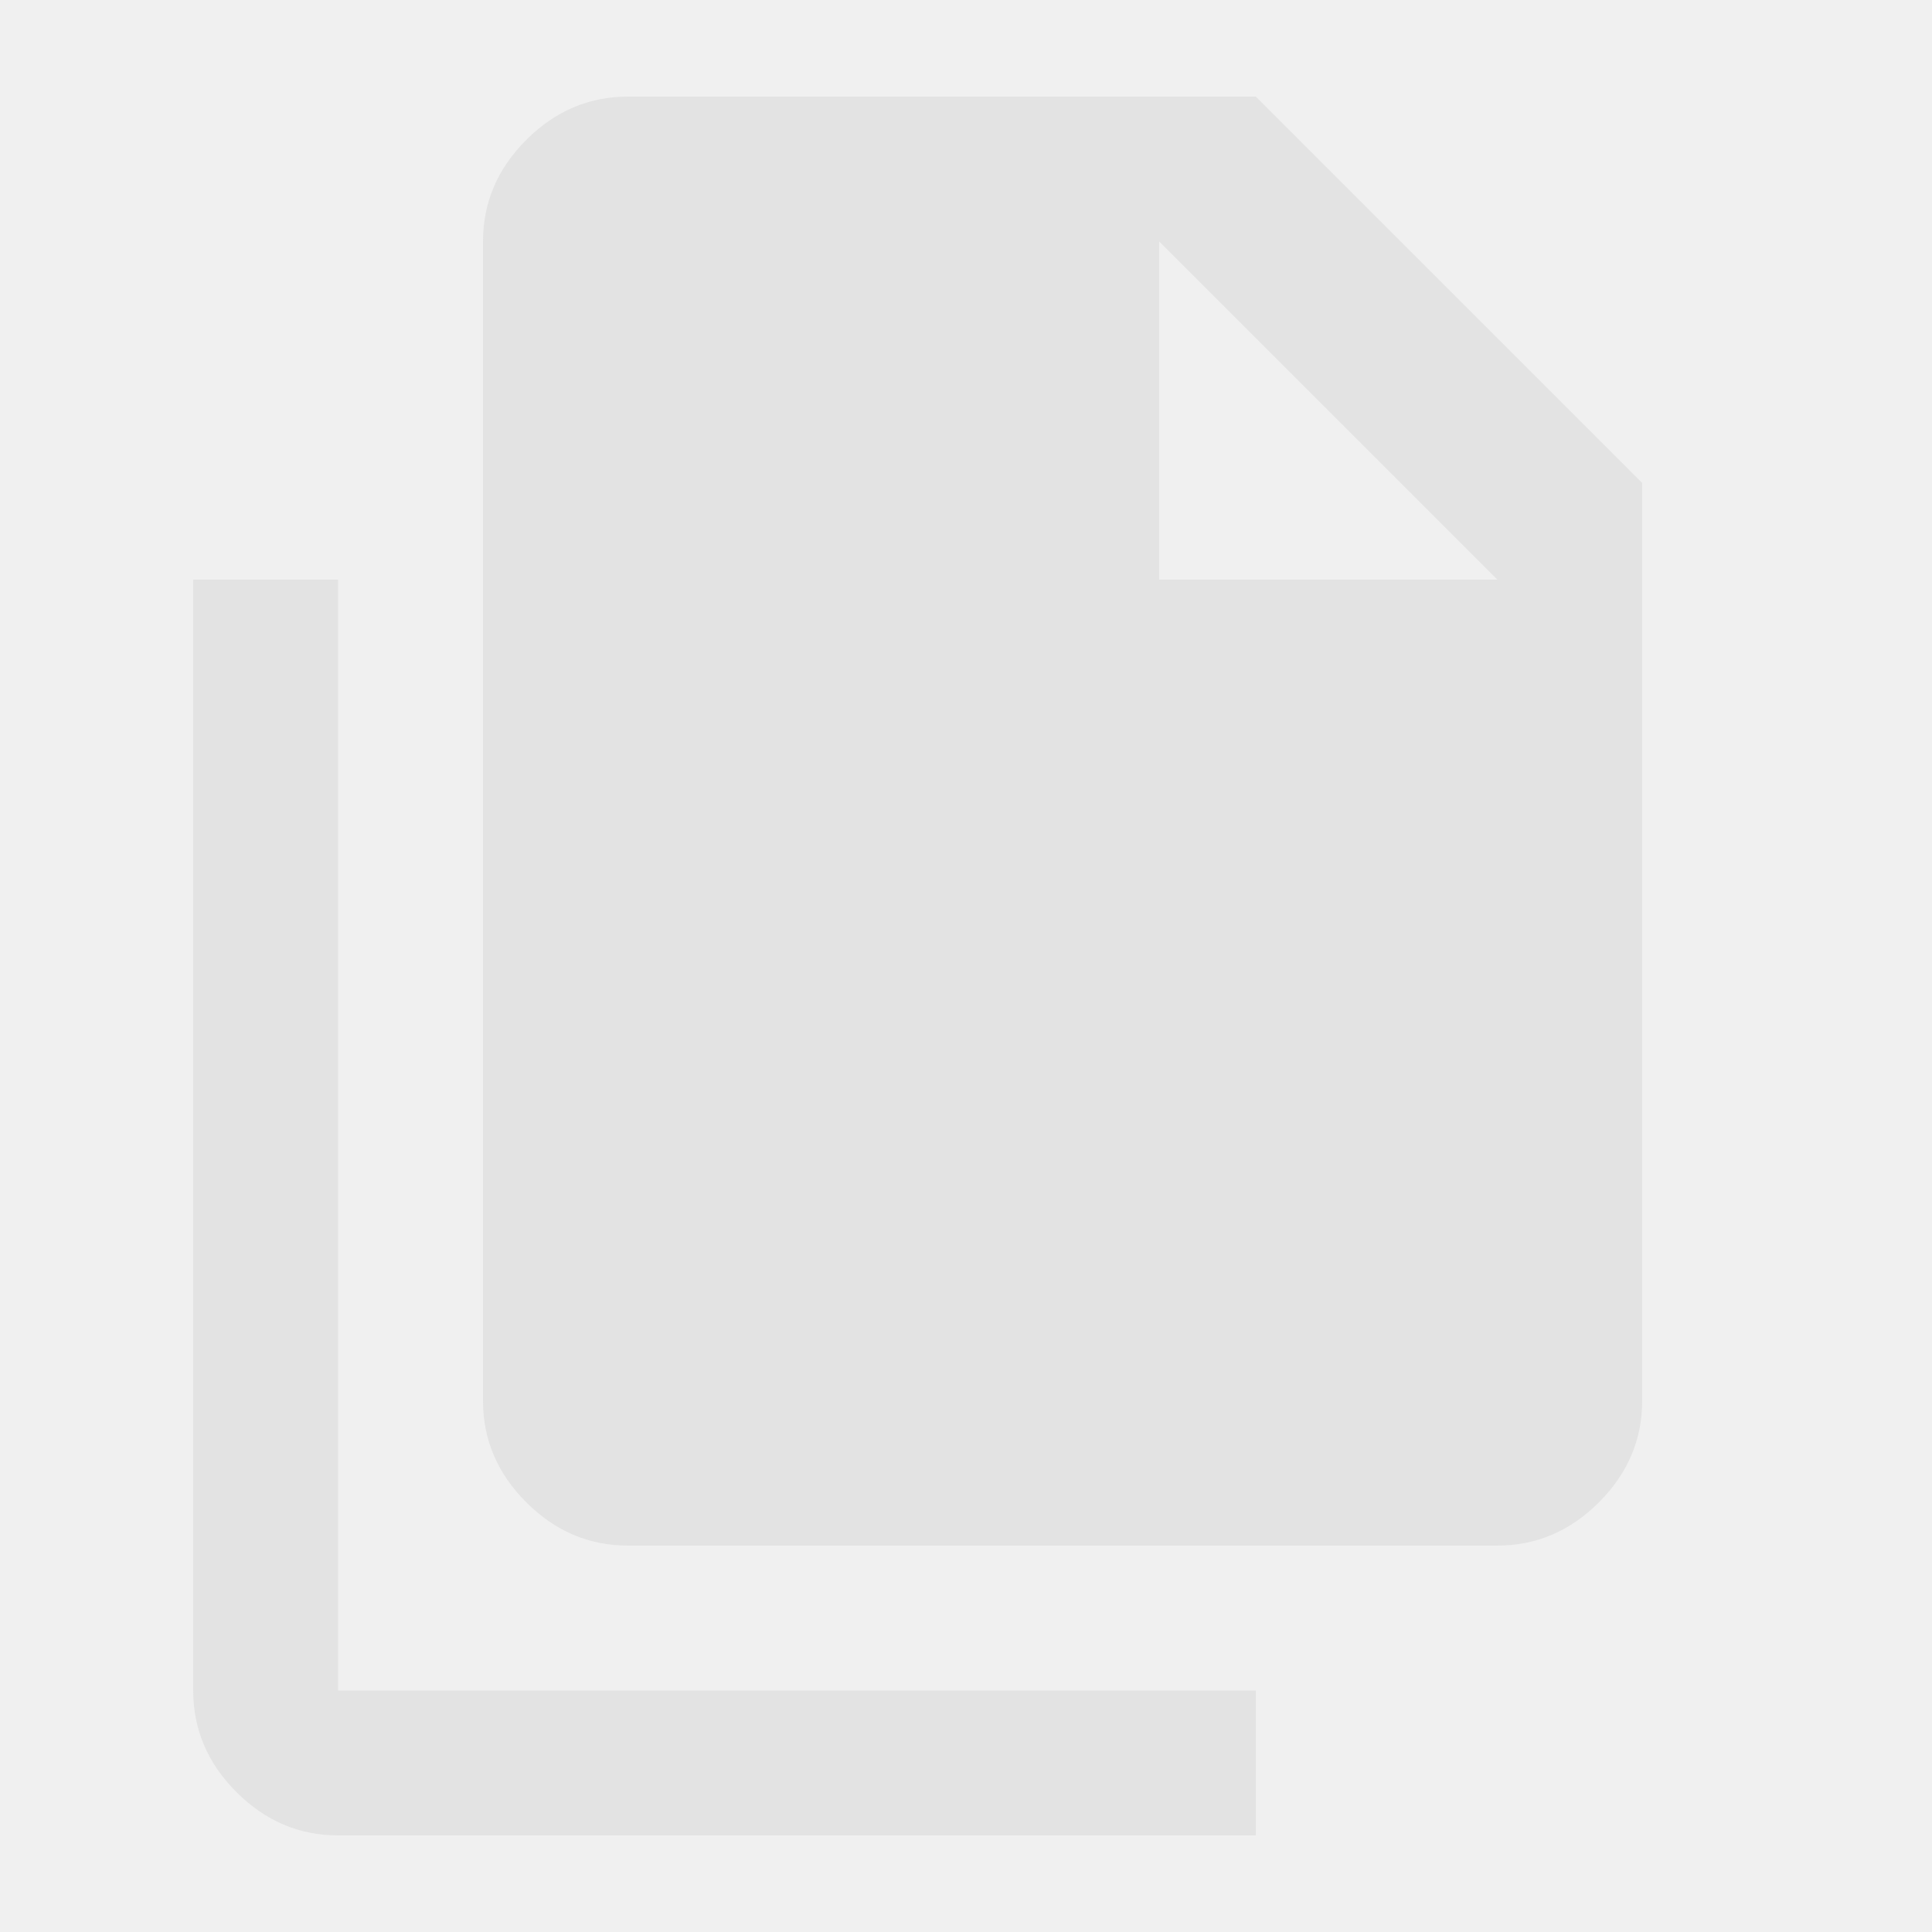
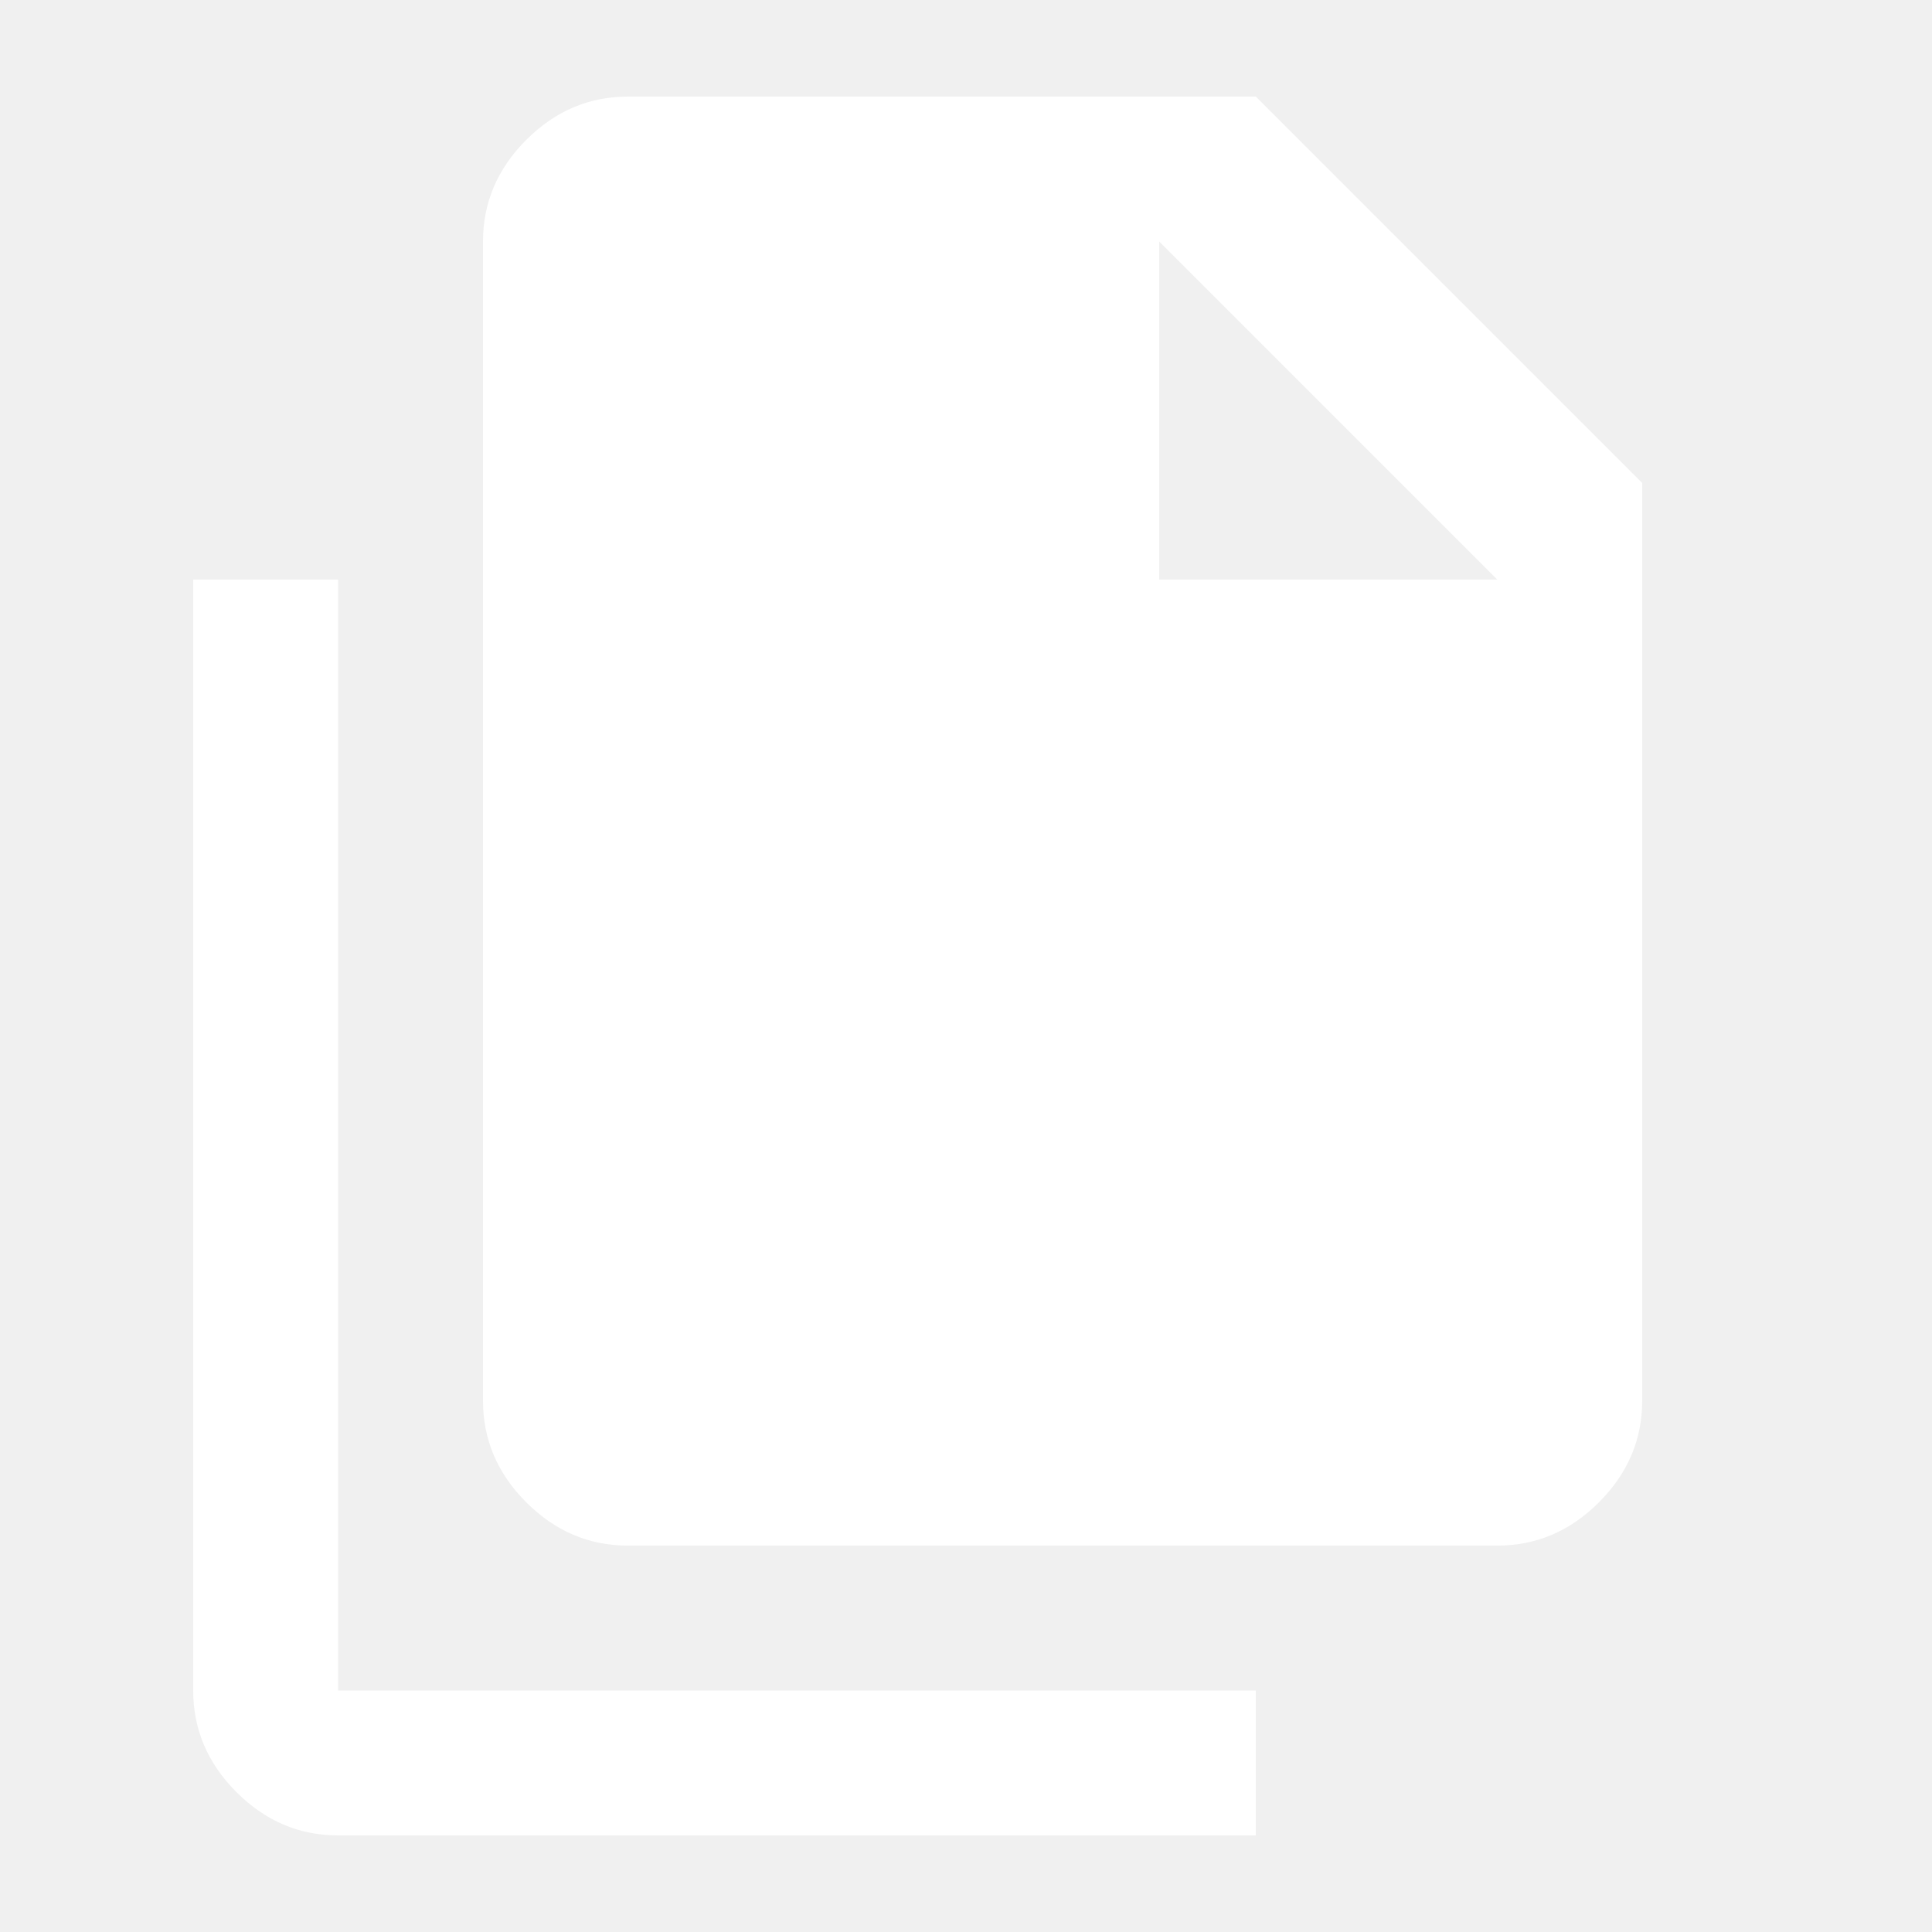
- <svg xmlns="http://www.w3.org/2000/svg" height="20px" viewBox="0 -960 960 960" width="20px" fill="#e3e3e3">
+ <svg xmlns="http://www.w3.org/2000/svg" height="20px" viewBox="0 -960 960 960" width="20px" fill="#ffffff">
  <path d="M168-48q-29 0-50.5-21.5T96-120v-552h72v552h456v72H168Zm144-144q-29 0-50.5-21.5T240-264v-576q0-29 21.5-50.5T312-912h312l192 192v456q0 29-21.5 50.5T744-192H312Zm264-480h168L576-840v168Z" />
</svg>
